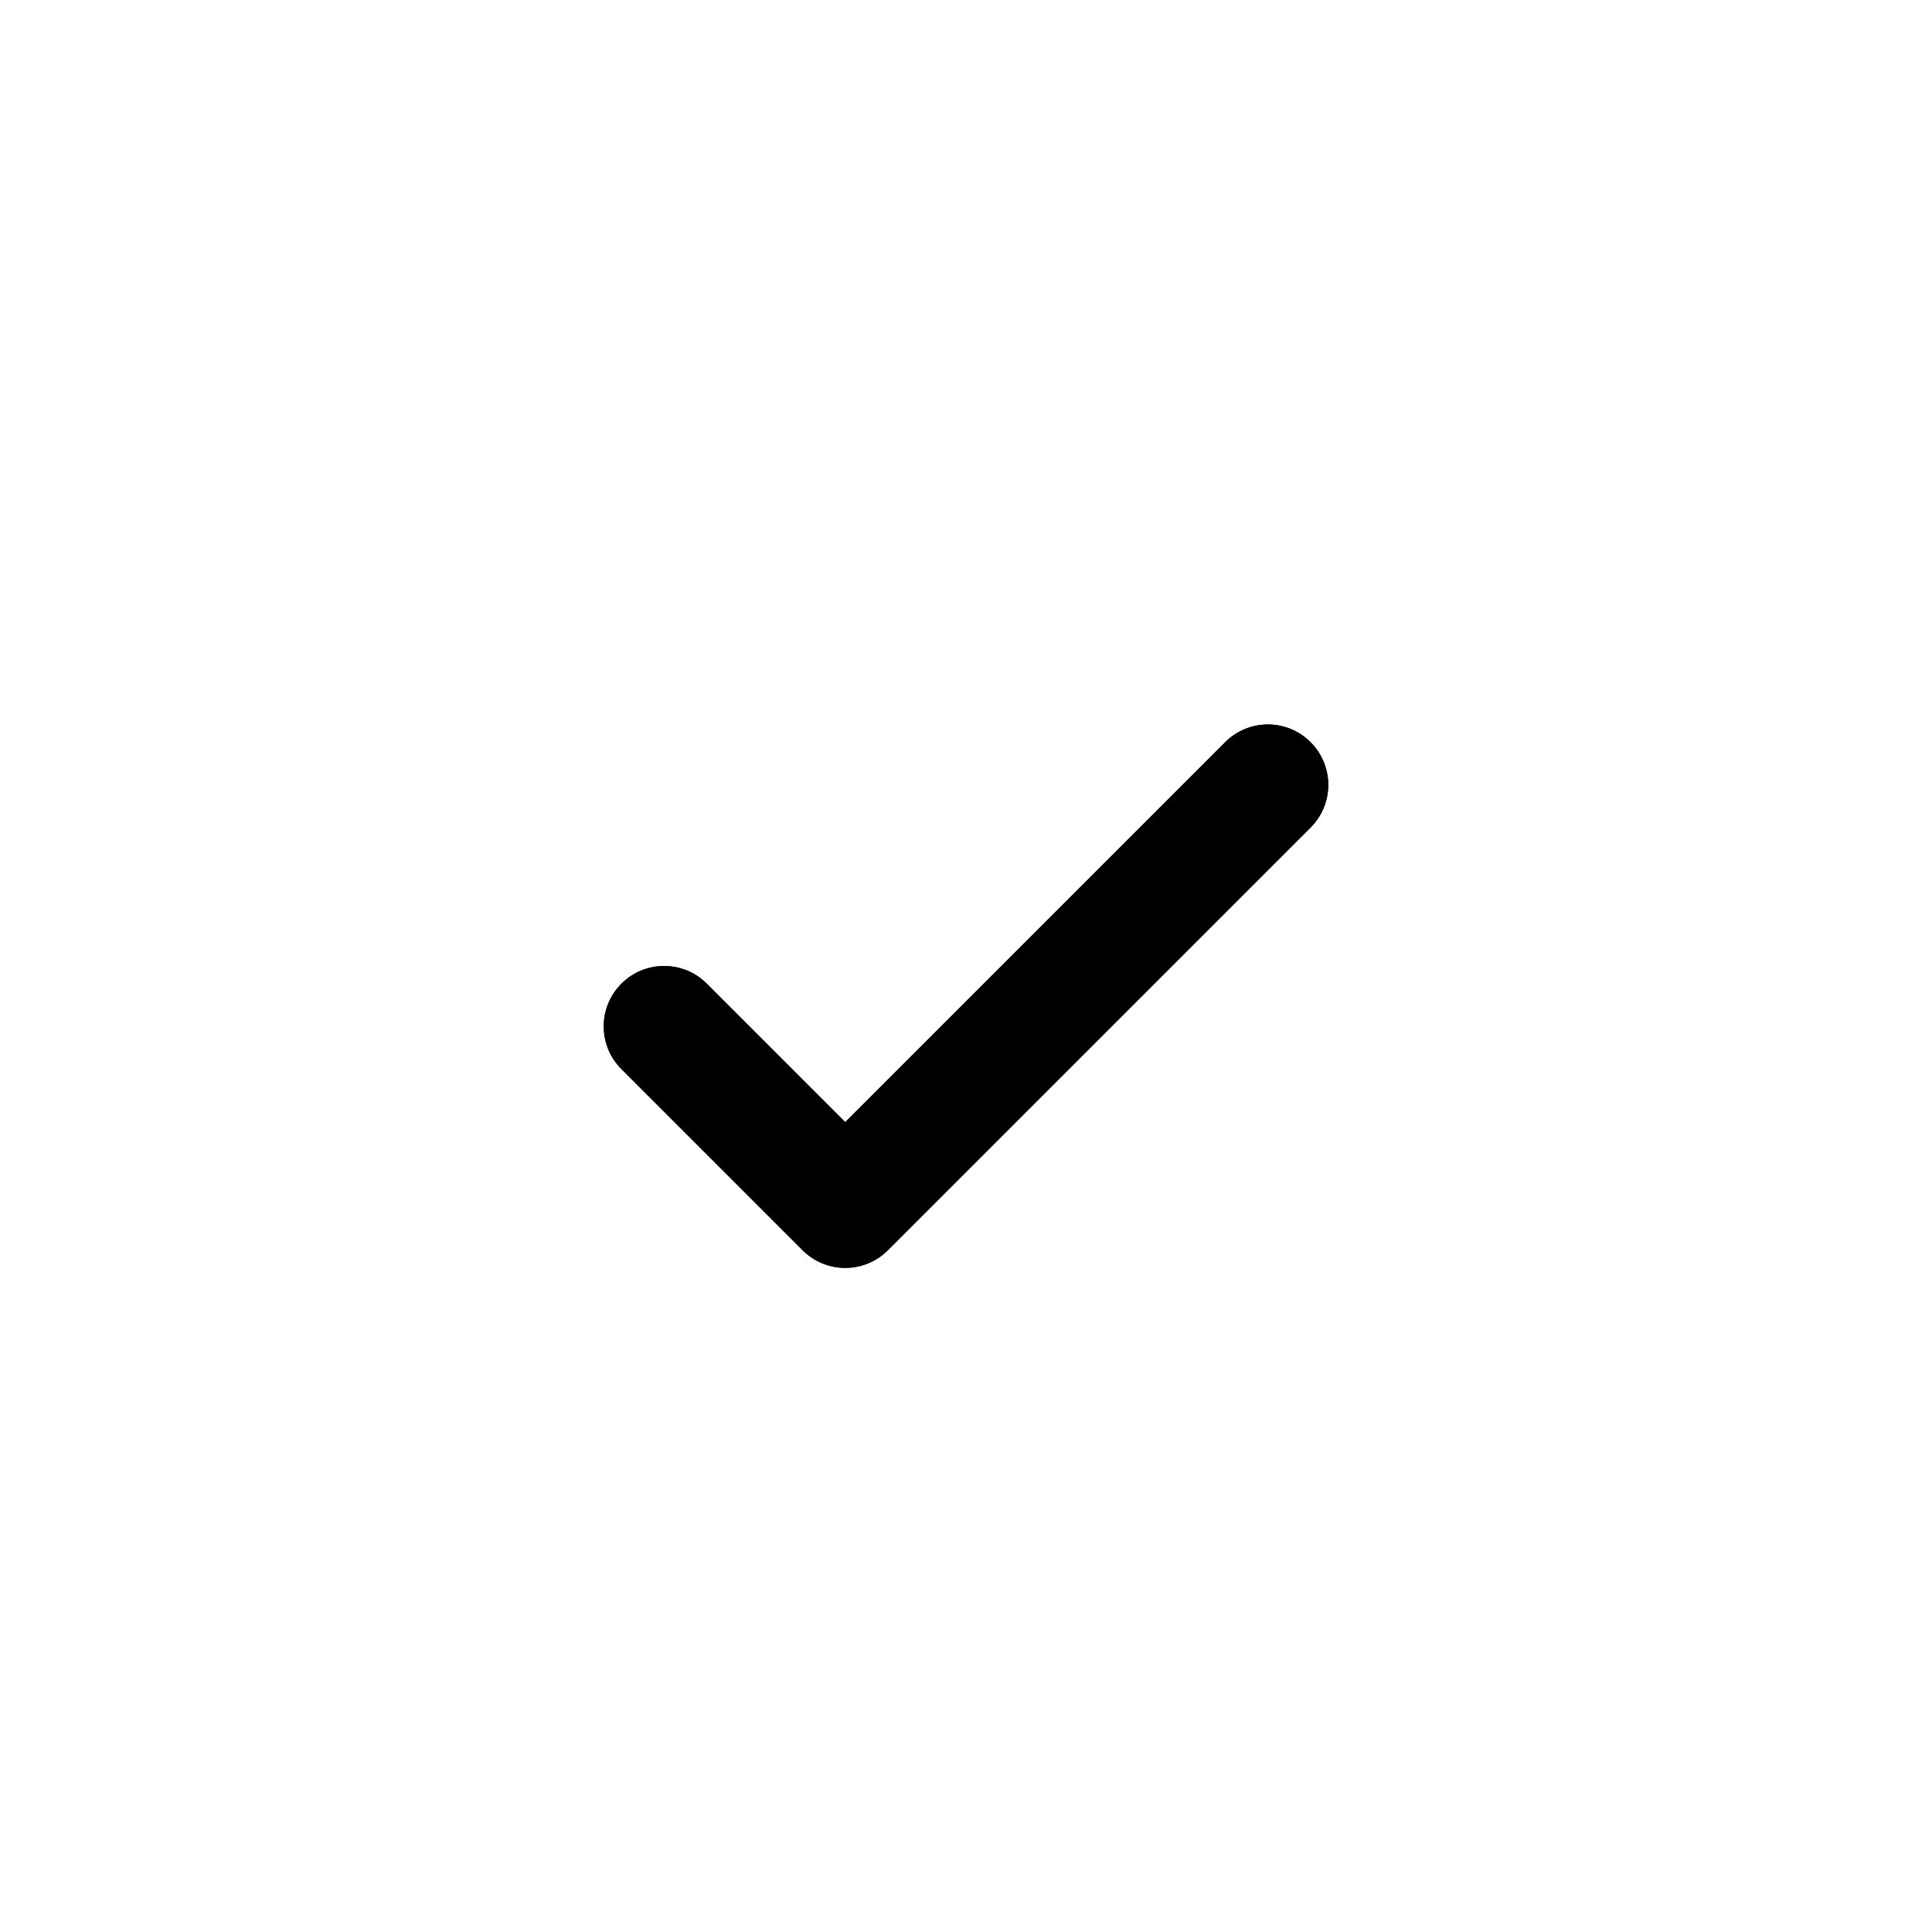
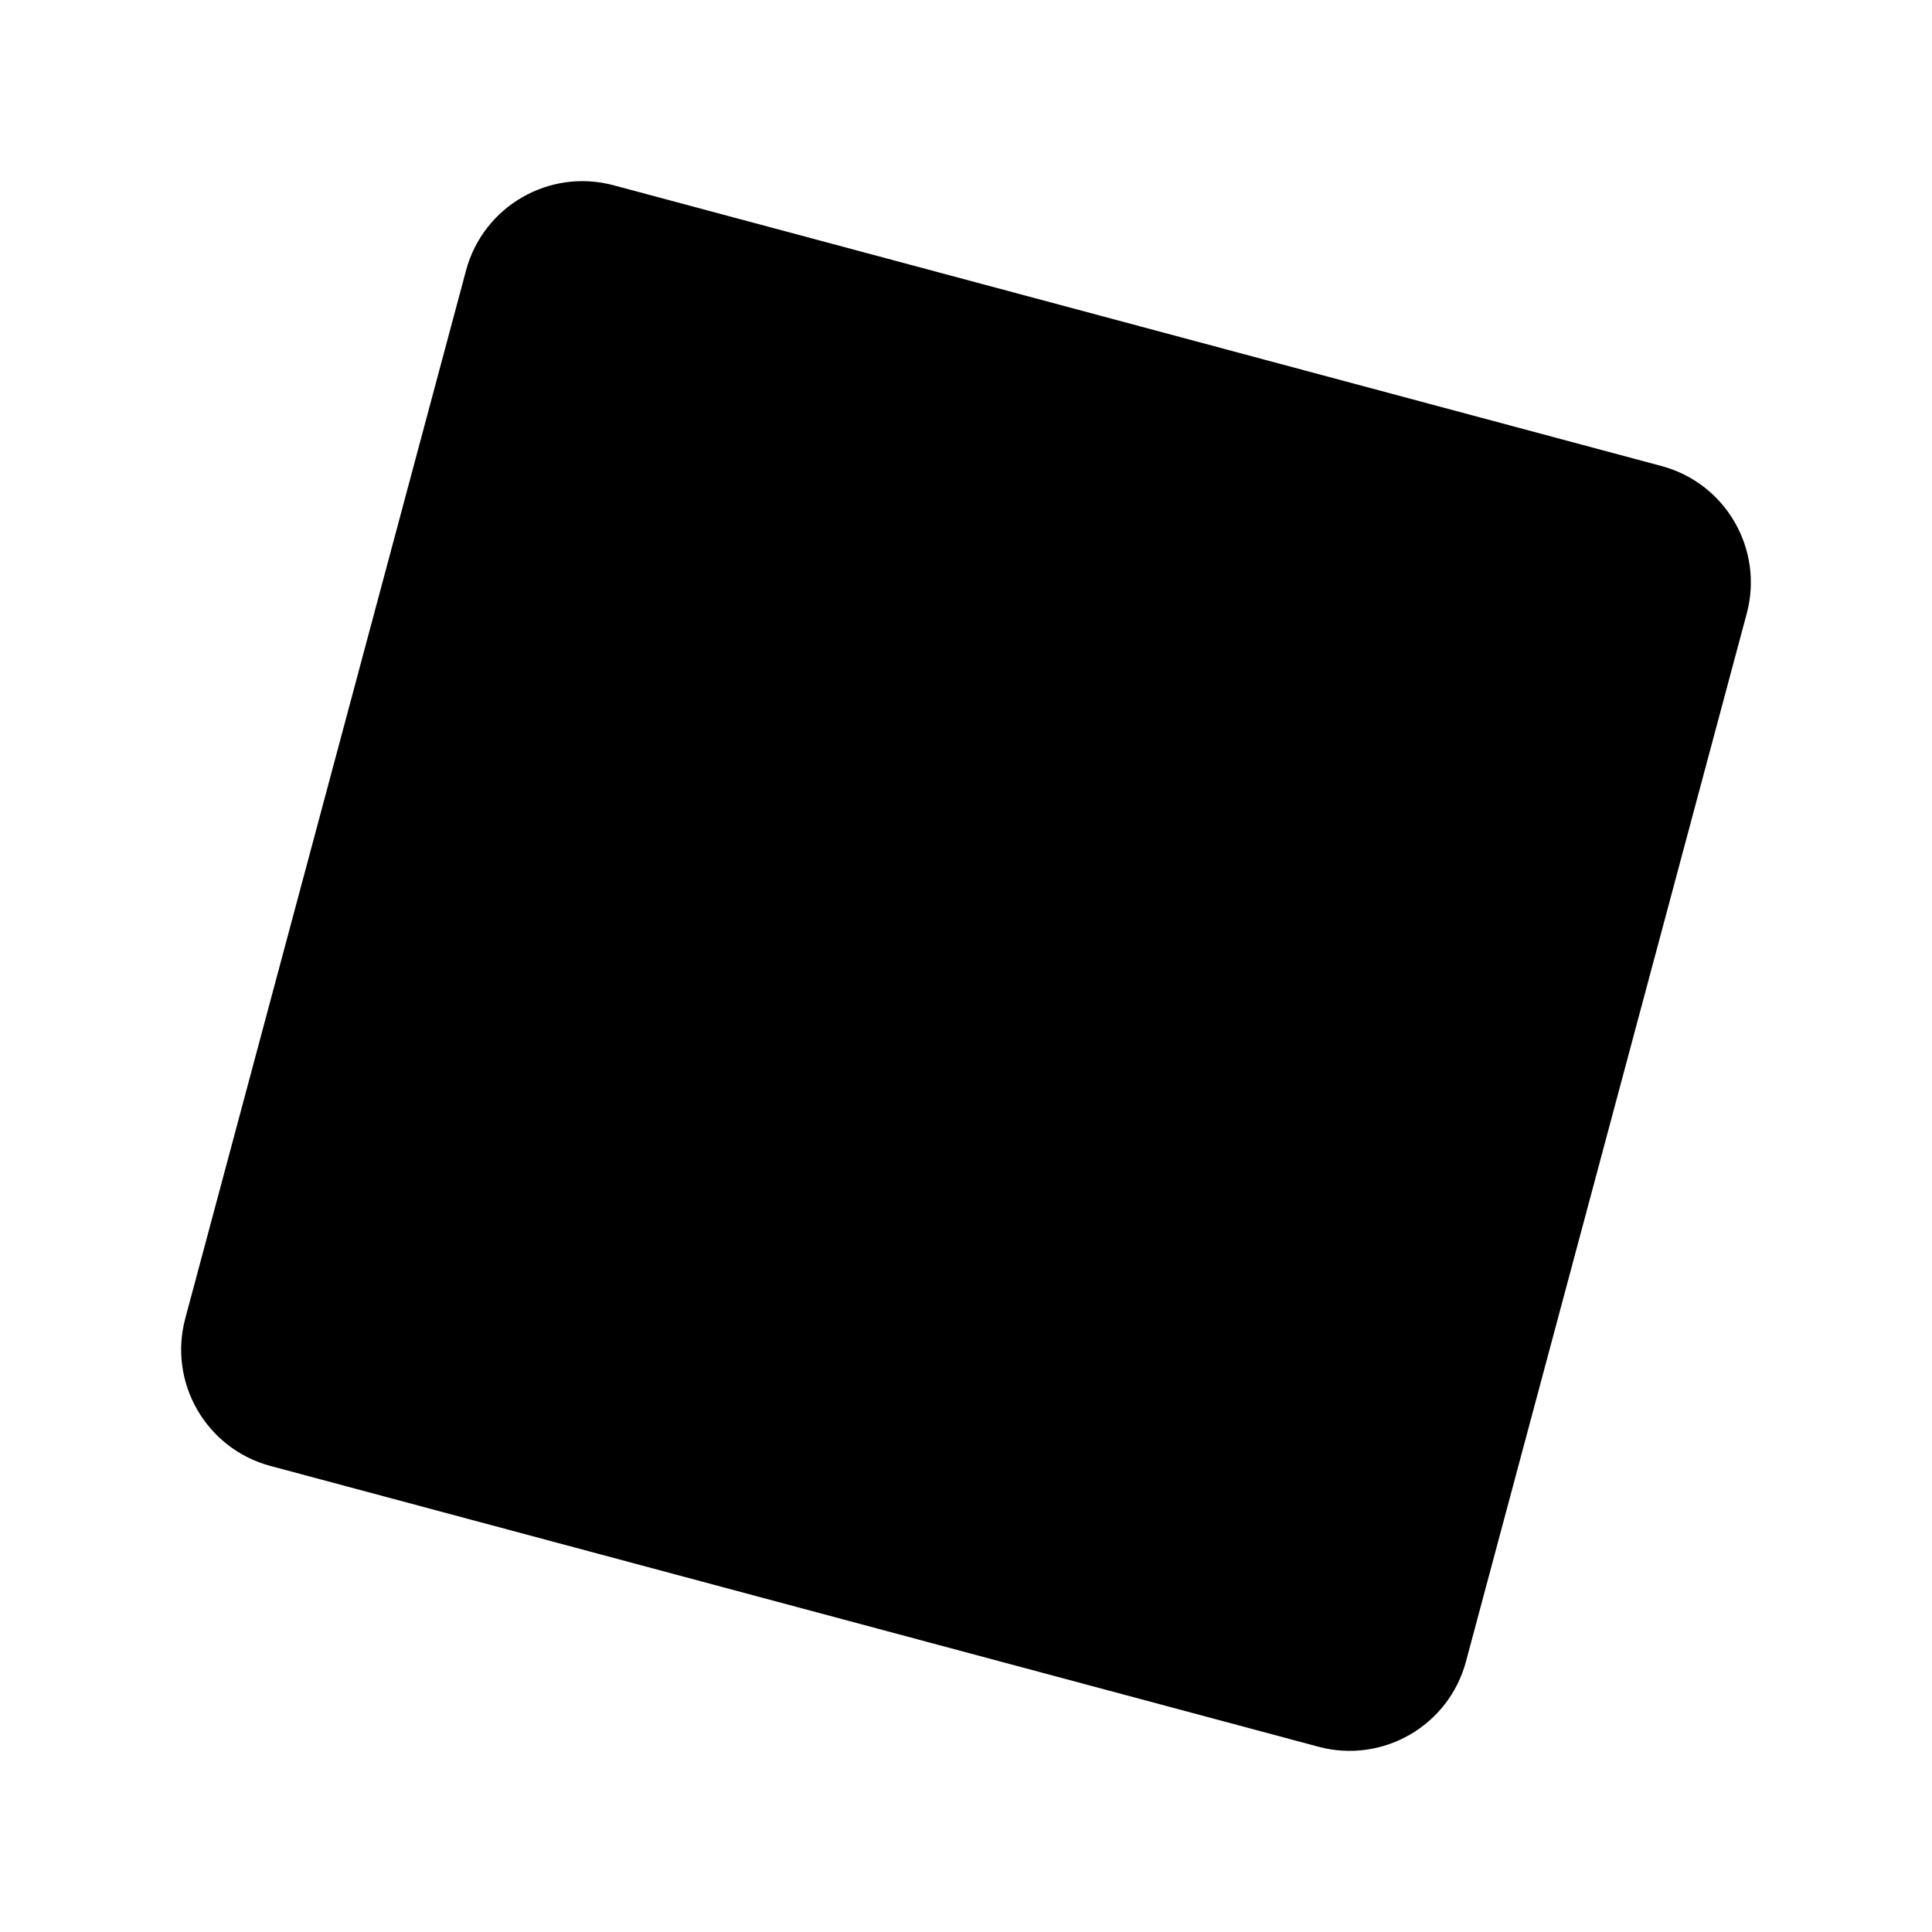
<svg xmlns="http://www.w3.org/2000/svg" viewBox="0 0 32 32" width="32" height="32">
  <path d="M21.707 13.707C22.098 13.317 22.098 12.683 21.707 12.293C21.317 11.902 20.683 11.902 20.293 12.293L14 18.586L11.707 16.293C11.317 15.902 10.683 15.902 10.293 16.293C9.902 16.683 9.902 17.317 10.293 17.707L13.293 20.707C13.683 21.098 14.317 21.098 14.707 20.707L21.707 13.707Z" fill="black" />
-   <path d="M21.707 13.707C22.098 13.317 22.098 12.683 21.707 12.293C21.317 11.902 20.683 11.902 20.293 12.293L14 18.586L11.707 16.293C11.317 15.902 10.683 15.902 10.293 16.293C9.902 16.683 9.902 17.317 10.293 17.707L13.293 20.707C13.683 21.098 14.317 21.098 14.707 20.707L21.707 13.707Z" fill="black" />
+   <path d="M7.719 4.48C8.004 3.415 9.099 2.783 10.164 3.069L27.52 7.719C28.585 8.004 29.217 9.099 28.931 10.164L24.281 27.52C23.996 28.585 22.901 29.217 21.836 28.931L4.48 24.281C3.415 23.996 2.783 22.901 3.069 21.836L7.719 4.48Z" fill="black" />
</svg>
